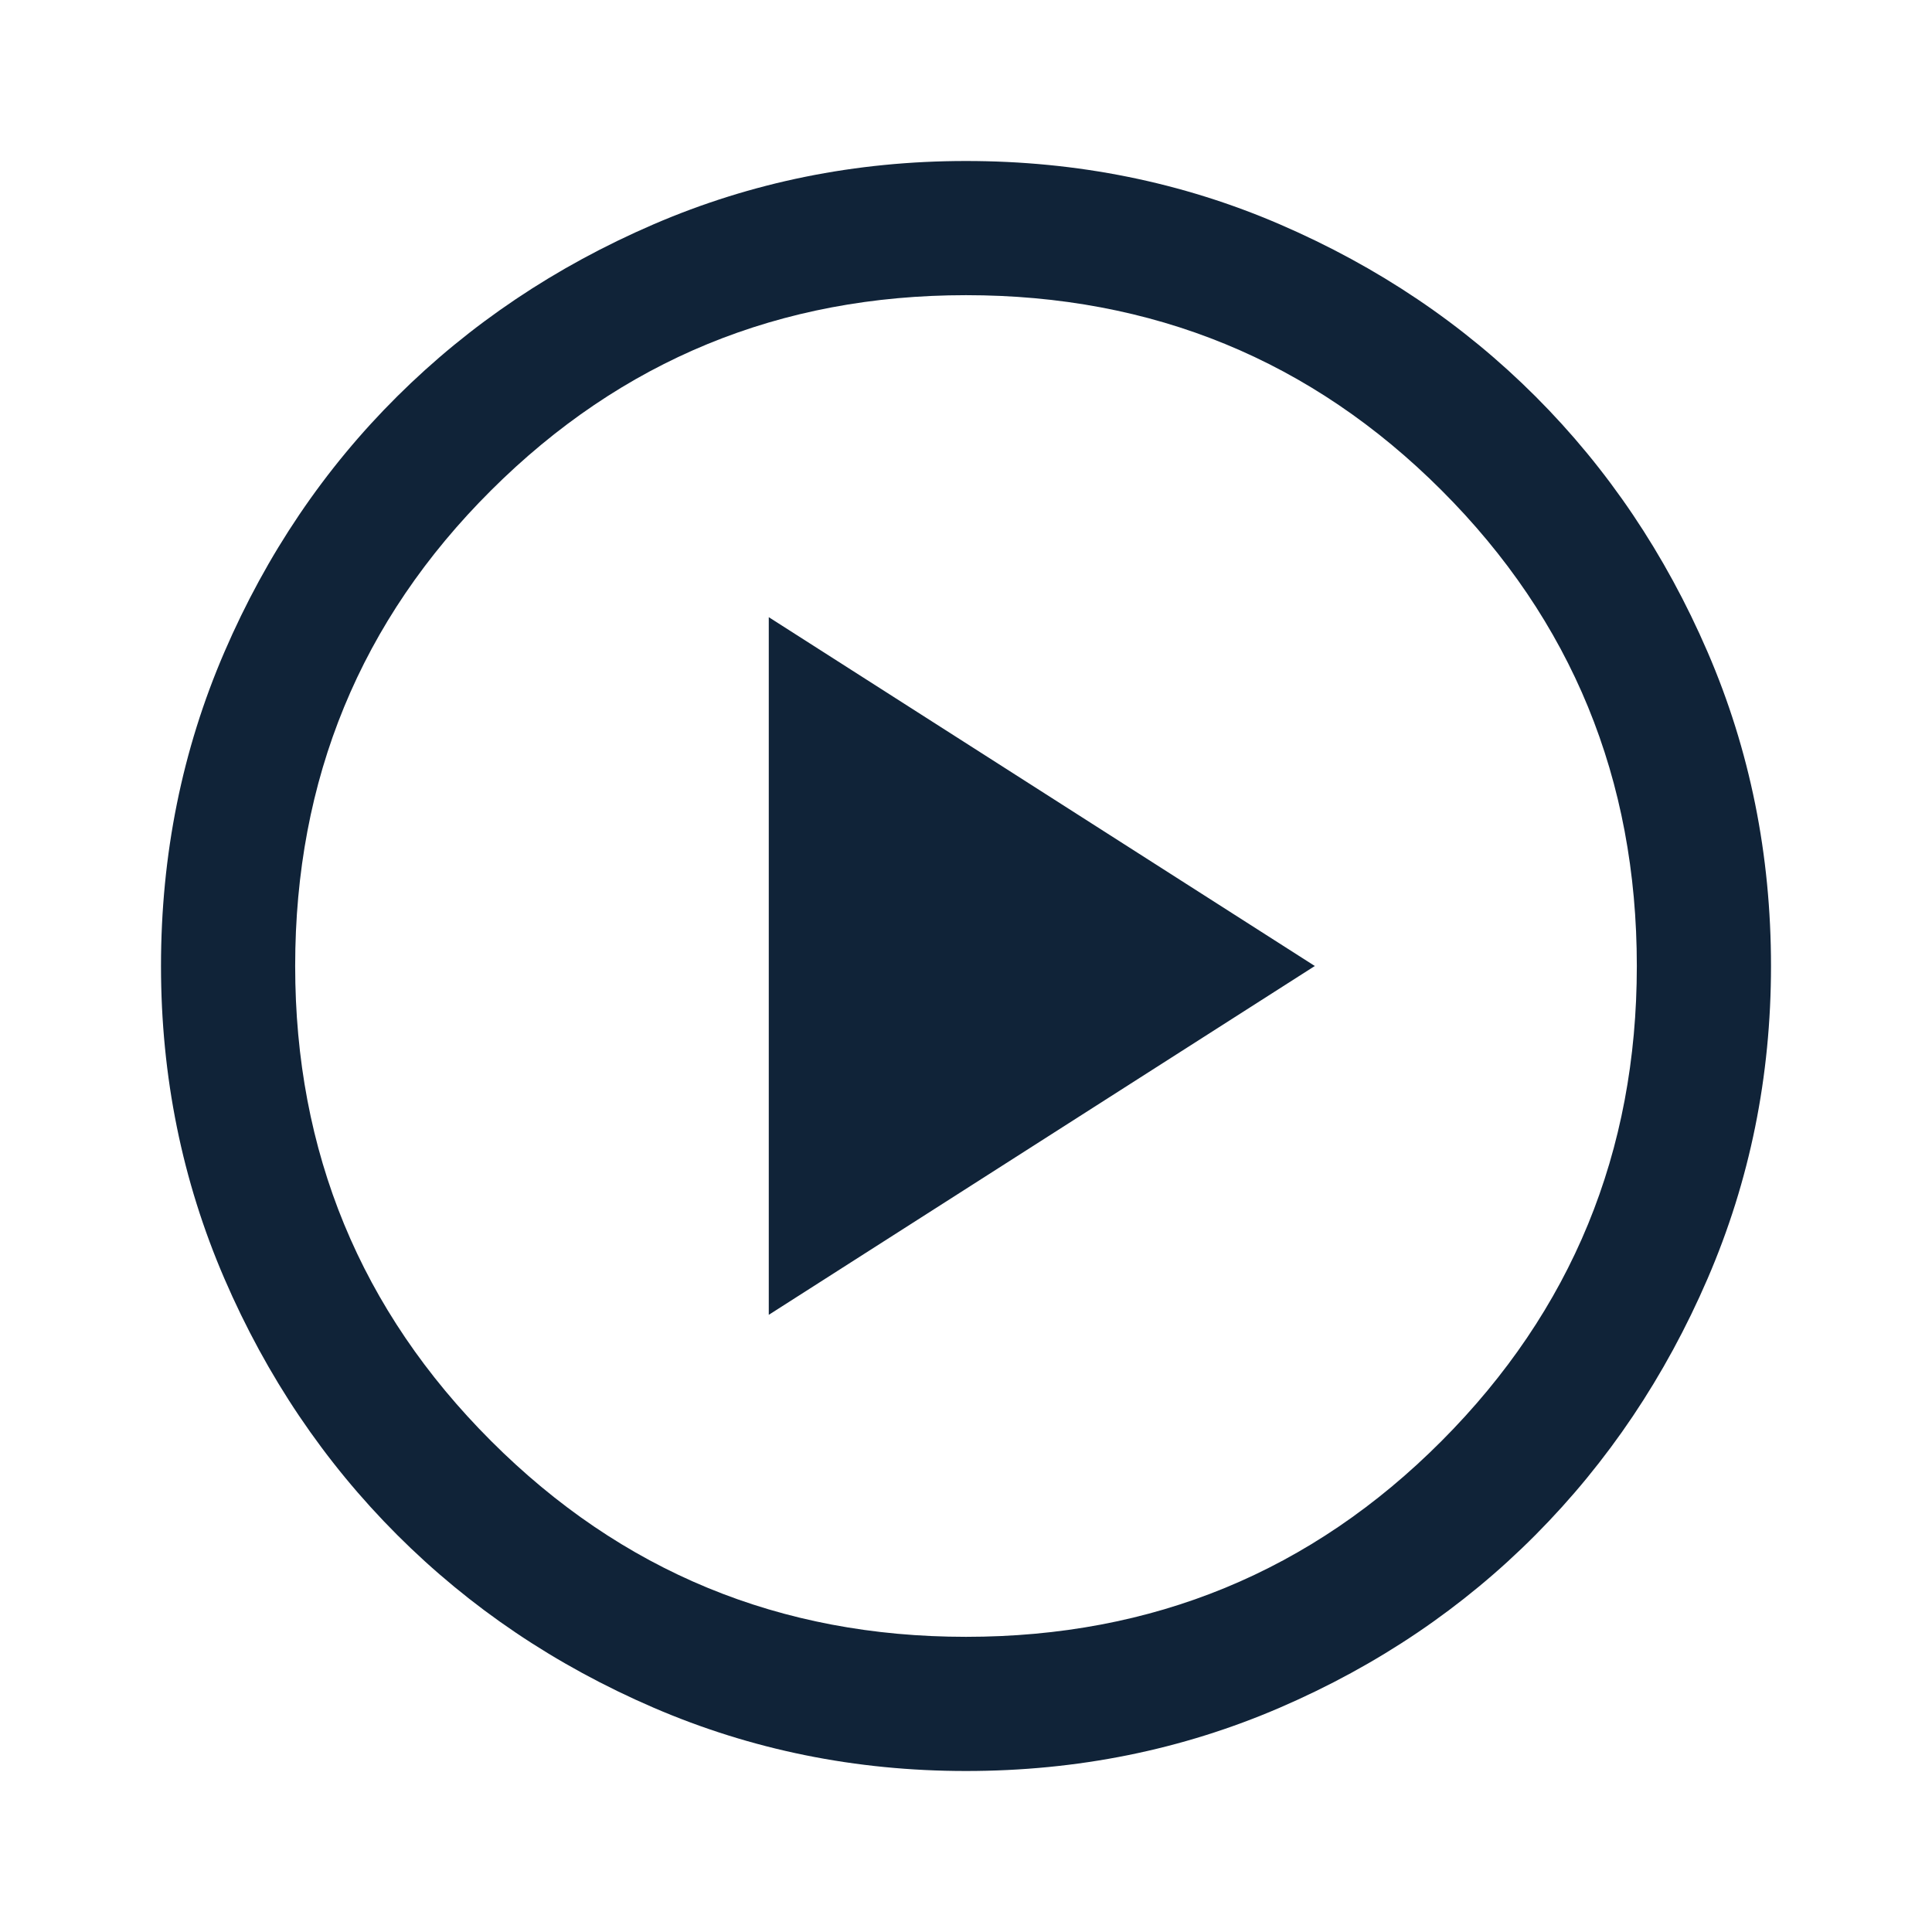
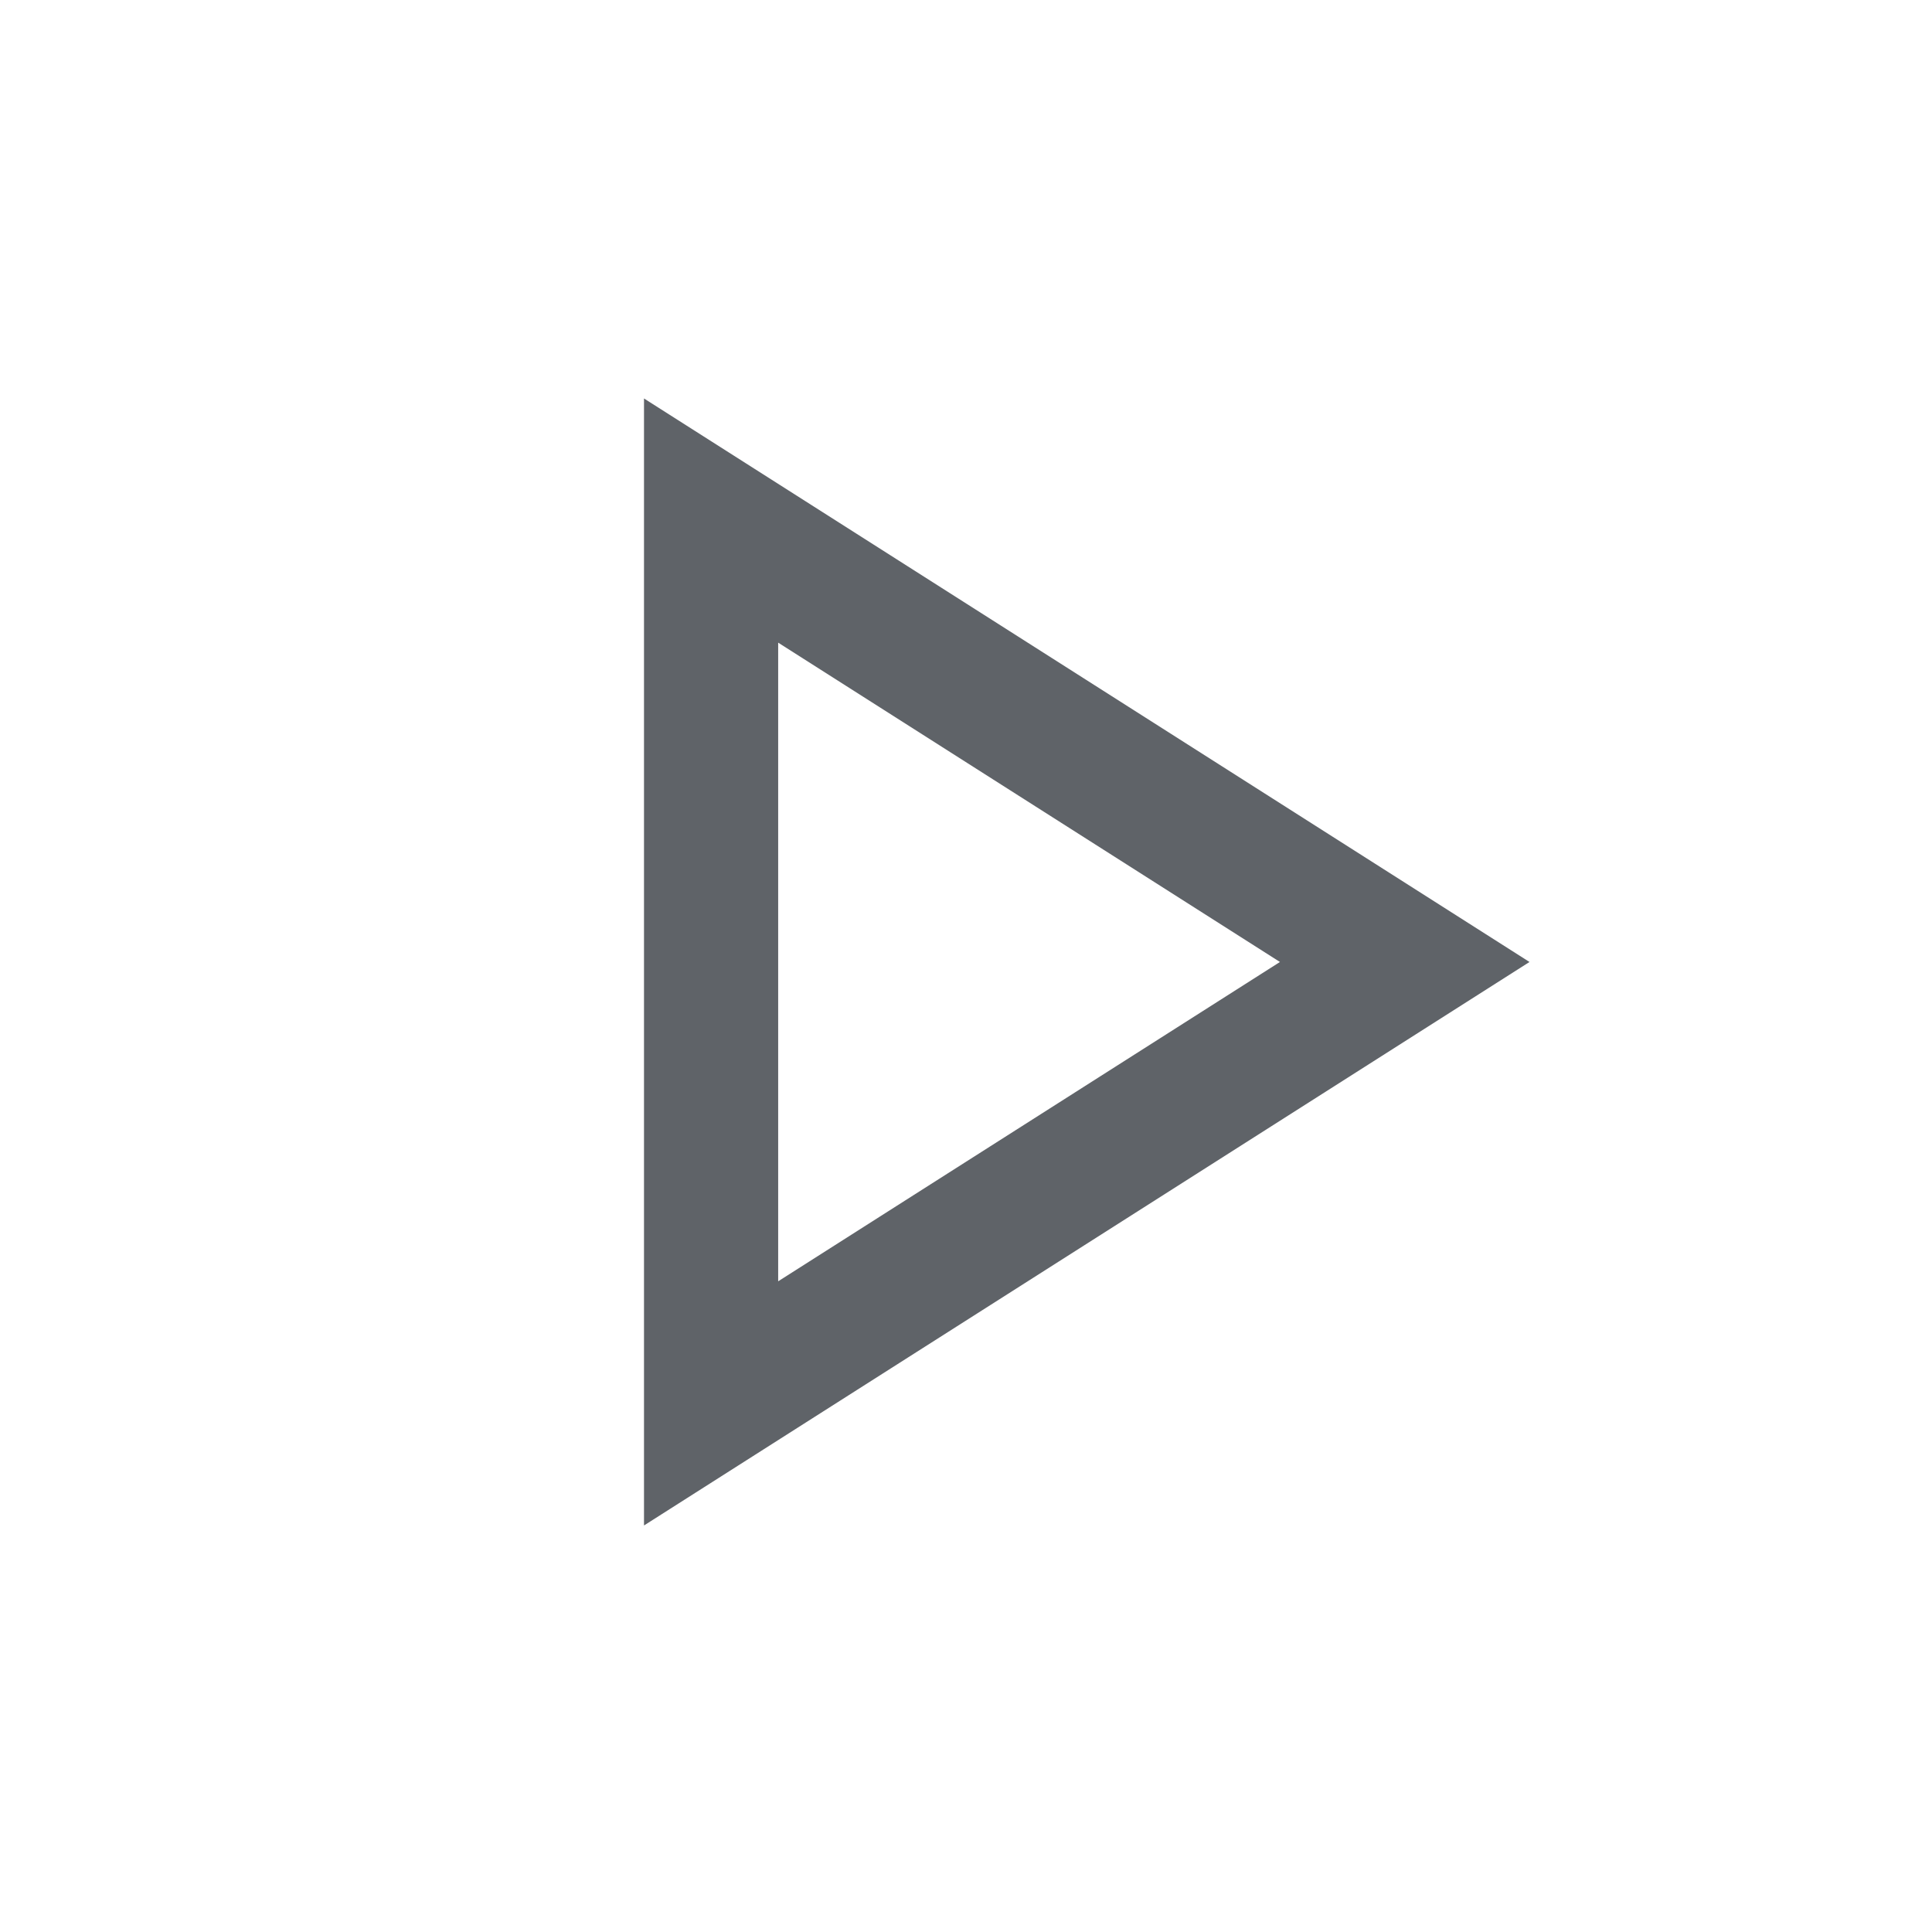
- <svg xmlns="http://www.w3.org/2000/svg" height="40px" viewBox="0 -960 960 960" width="40px" fill="#102338">
-   <path d="M382-306.67 653.33-480 382-653.33v346.66ZM480-80q-82.33 0-155.33-31.5-73-31.5-127.34-85.83Q143-251.67 111.5-324.67T80-480q0-83 31.5-156t85.83-127q54.34-54 127.34-85.5T480-880q83 0 156 31.5T763-763q54 54 85.5 127T880-480q0 82.33-31.5 155.33-31.5 73-85.5 127.34Q709-143 636-111.5T480-80Zm0-66.67q139.33 0 236.33-97.33t97-236q0-139.33-97-236.33t-236.33-97q-138.67 0-236 97-97.33 97-97.33 236.33 0 138.67 97.33 236 97.33 97.33 236 97.33ZM480-480Z" />
+ <svg xmlns="http://www.w3.org/2000/svg" height="40px" viewBox="0 -960 960 960" width="40px" fill="#5f6368">
+   <path d="M320-202v-560l440 280-440 280Zm66.67-280Zm0 158.67L636-482 386.67-640.67v317.34Z" />
</svg>
